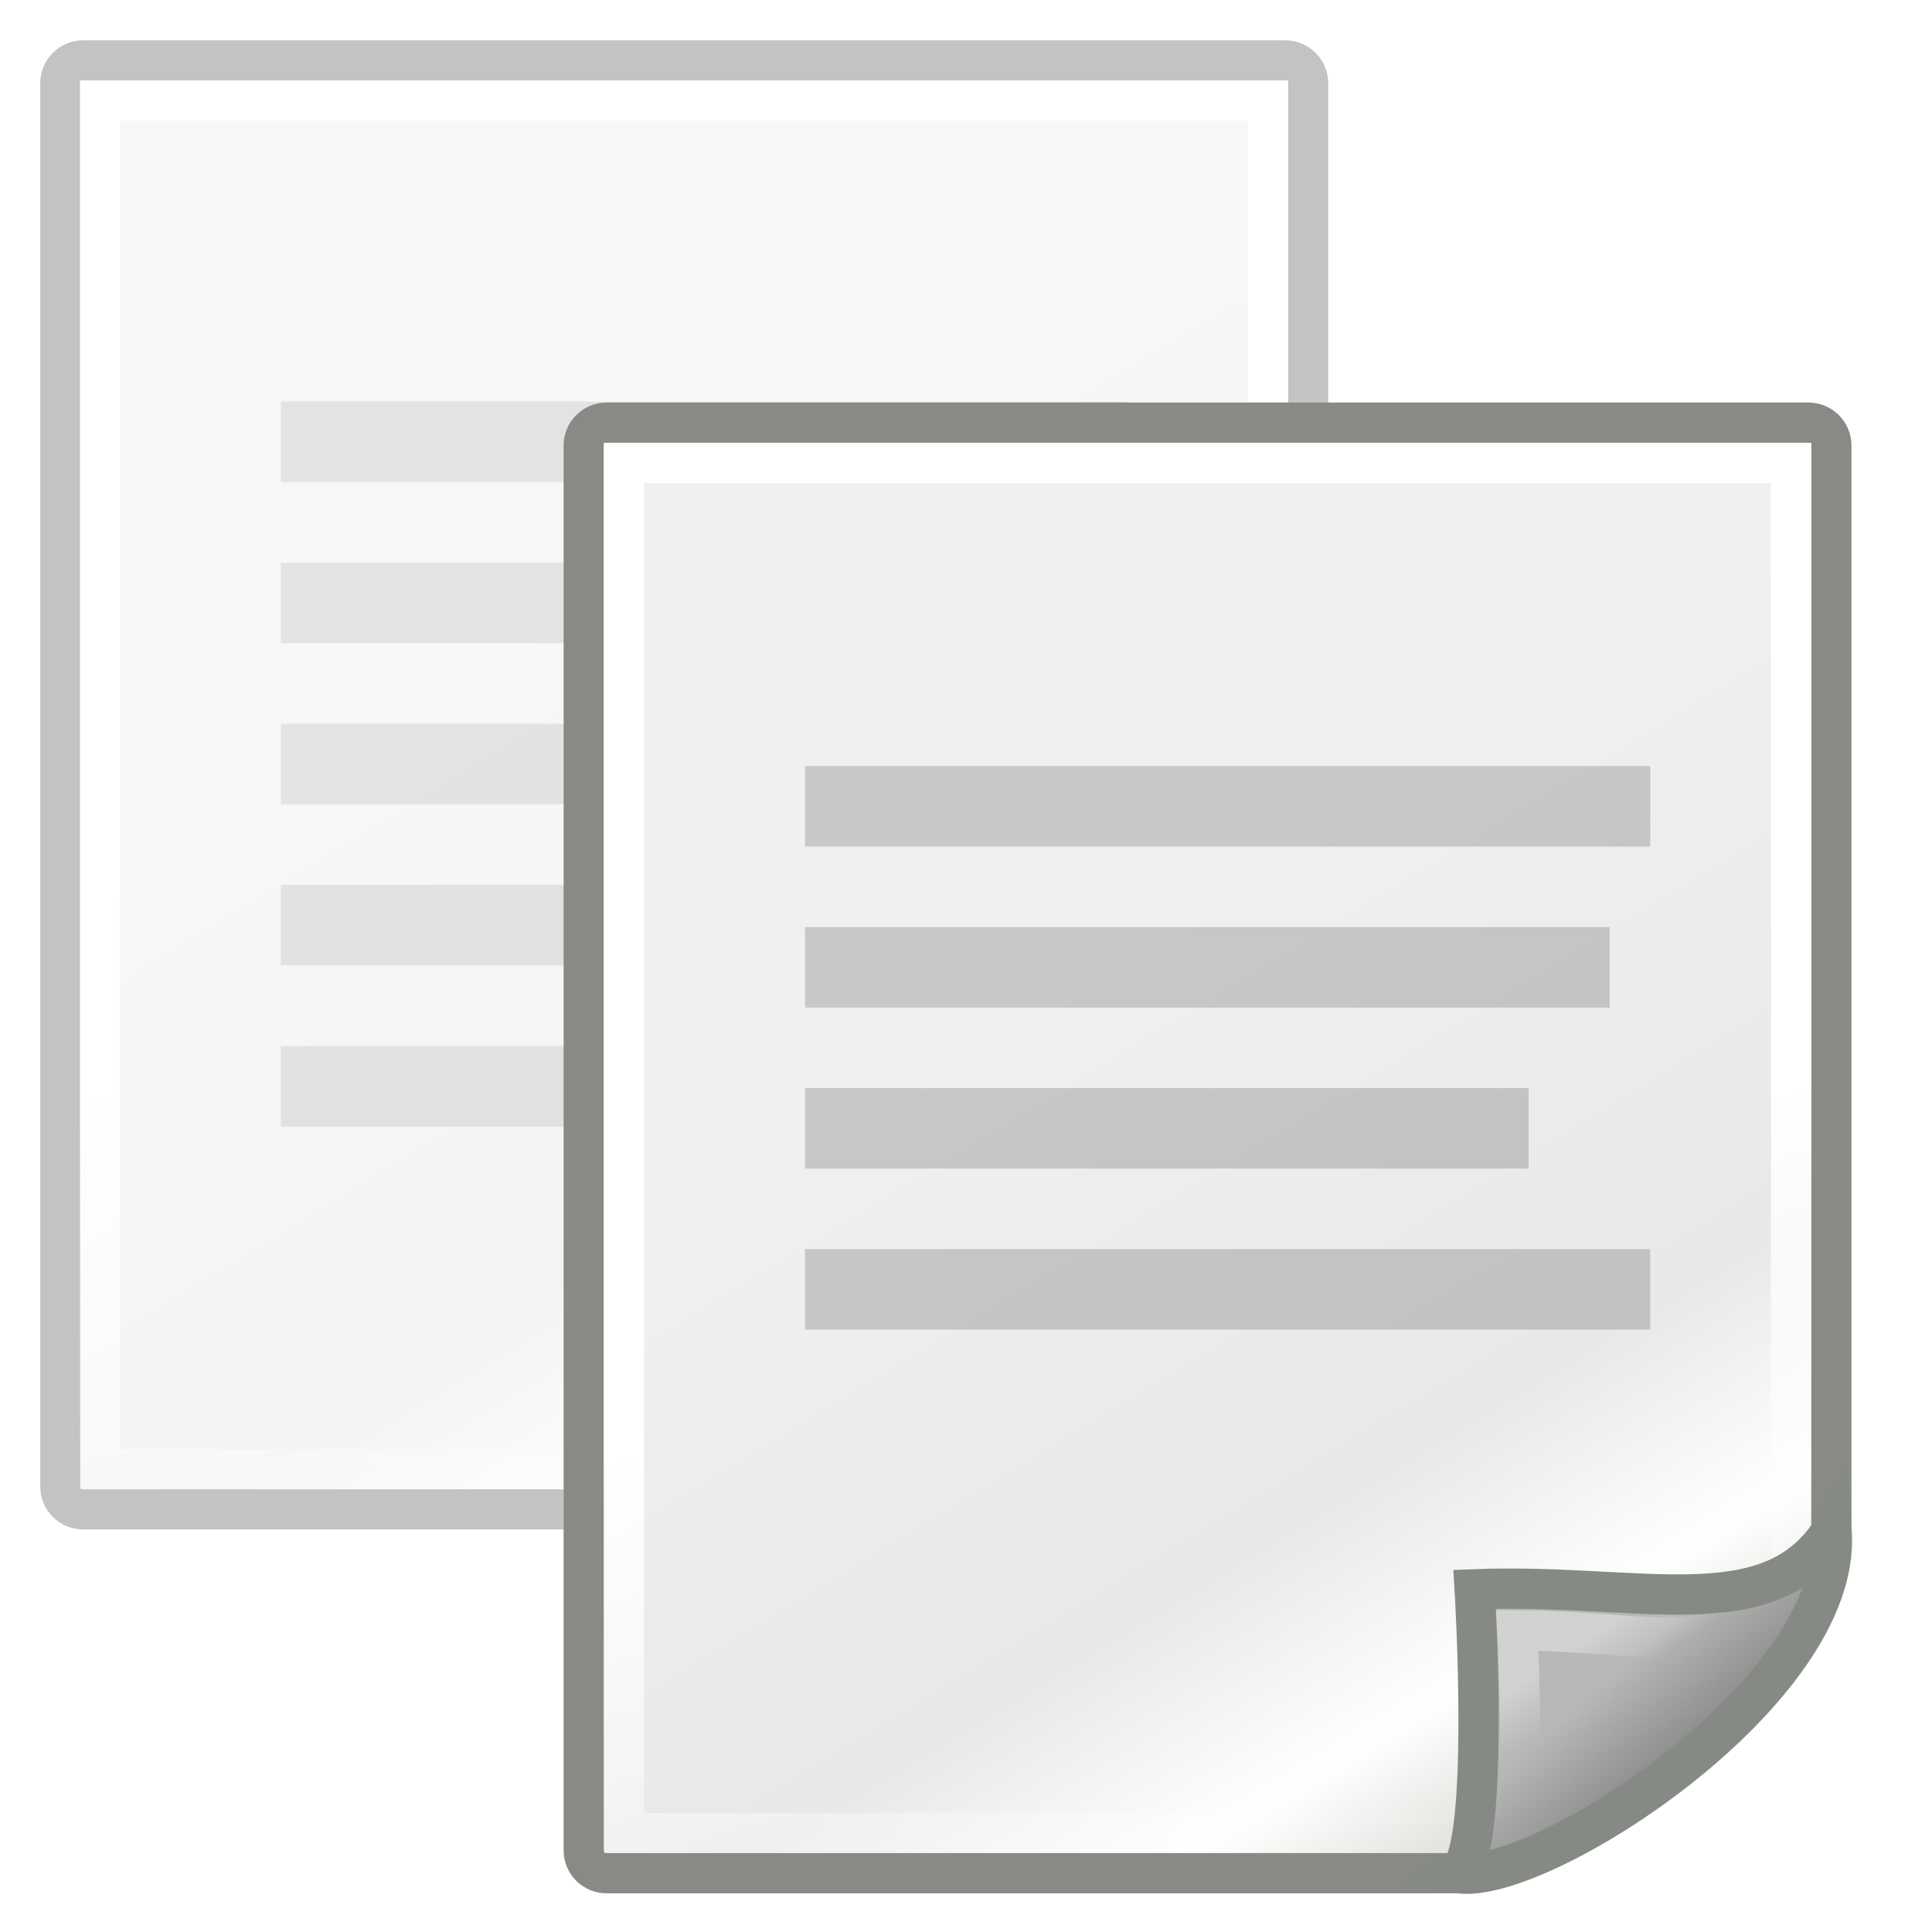
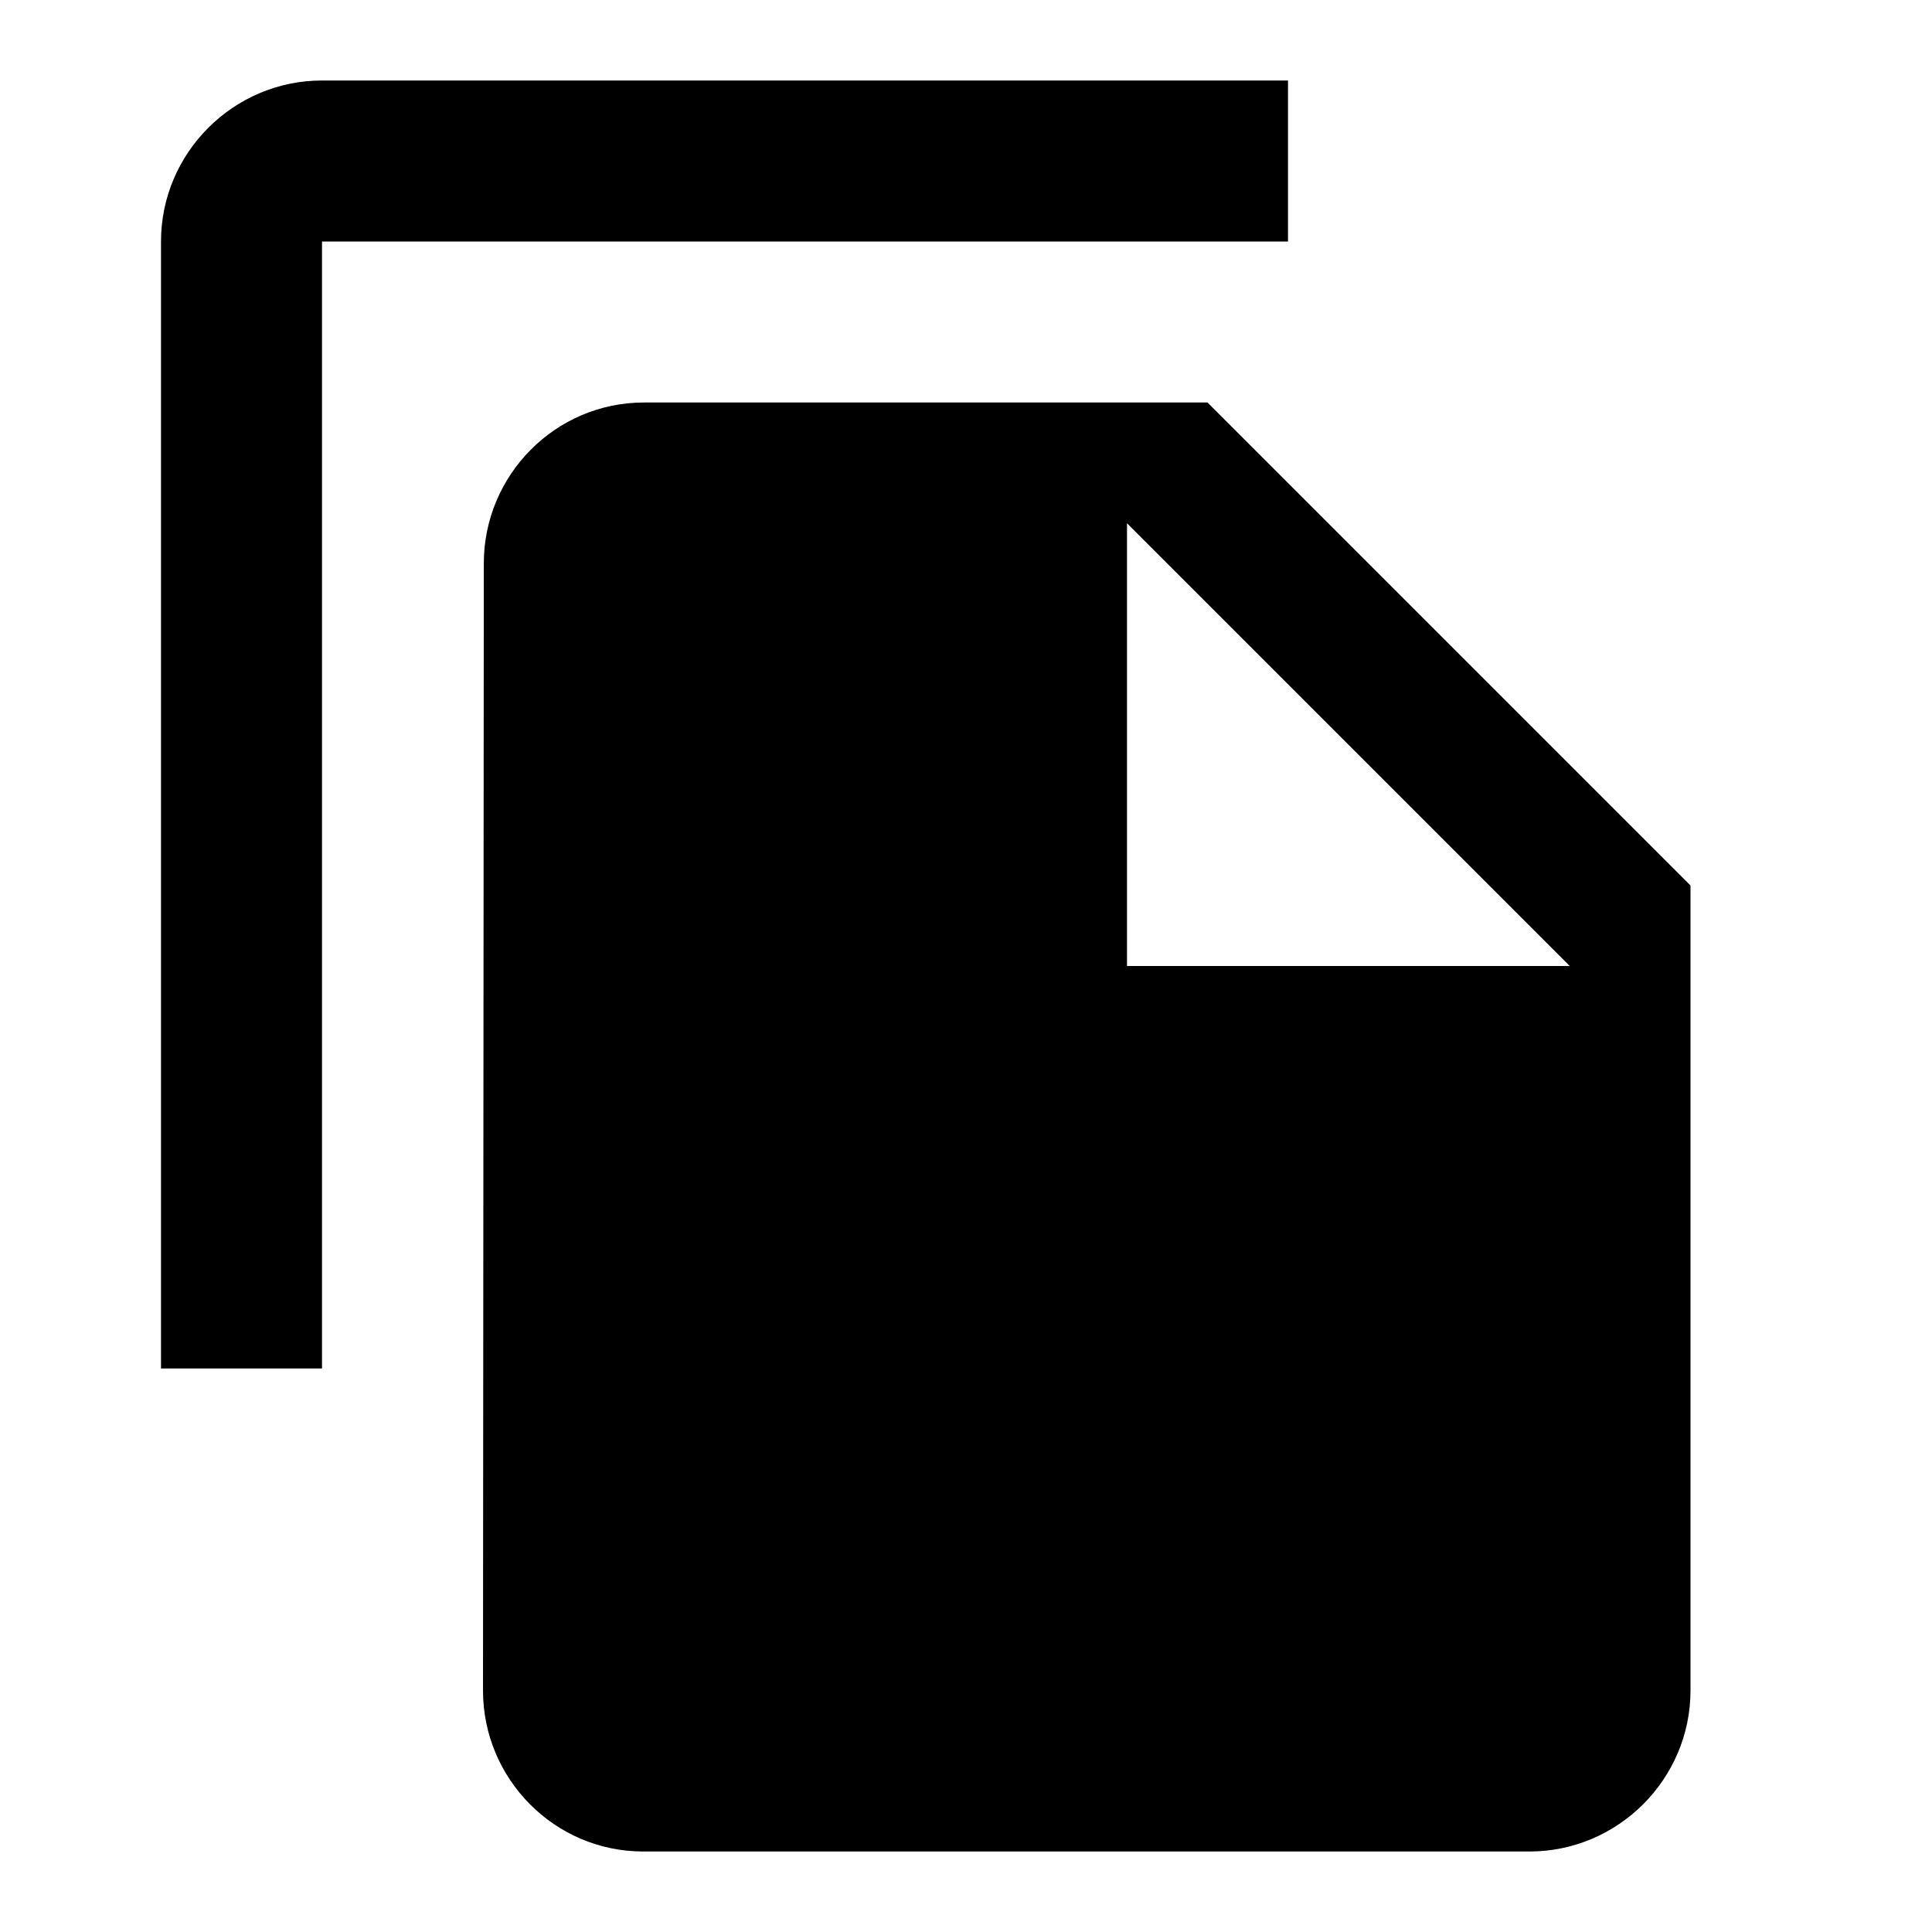
- <svg xmlns="http://www.w3.org/2000/svg" xmlns:xlink="http://www.w3.org/1999/xlink" width="48px" height="48px" viewBox="0 0 48 48" id="svg4198">
-   <defs id="defs4200">
-     <linearGradient id="linearGradient15218">
-       <stop style="stop-color:#f0f0ef;stop-opacity:1;" offset="0" id="stop15220" />
-       <stop id="stop2269" offset="0.599" style="stop-color:#e8e8e8;stop-opacity:1;" />
-       <stop id="stop2267" offset="0.828" style="stop-color:#ffffff;stop-opacity:1;" />
-       <stop style="stop-color:#d8d8d3;stop-opacity:1;" offset="1" id="stop15222" />
-     </linearGradient>
-     <linearGradient id="linearGradient2259">
-       <stop style="stop-color:#ffffff;stop-opacity:1;" offset="0" id="stop2261" />
-       <stop style="stop-color:#ffffff;stop-opacity:0;" offset="1" id="stop2263" />
-     </linearGradient>
-     <linearGradient id="linearGradient2224">
-       <stop style="stop-color:#7c7c7c;stop-opacity:1;" offset="0" id="stop2226" />
-       <stop style="stop-color:#b8b8b8;stop-opacity:1;" offset="1" id="stop2228" />
-     </linearGradient>
-     <linearGradient xlink:href="#linearGradient2224" id="linearGradient2230" x1="35.997" y1="40.458" x2="33.665" y2="37.771" gradientUnits="userSpaceOnUse" gradientTransform="translate(6.161836,4.033411)" />
-     <linearGradient id="linearGradient2251">
-       <stop style="stop-color:#ffffff;stop-opacity:1;" offset="0" id="stop2253" />
-       <stop style="stop-color:#ffffff;stop-opacity:0;" offset="1" id="stop2255" />
-     </linearGradient>
-     <linearGradient xlink:href="#linearGradient2251" id="linearGradient2257" x1="33.396" y1="36.921" x2="34.17" y2="38.07" gradientUnits="userSpaceOnUse" gradientTransform="translate(6.161836,3.658411)" />
-     <linearGradient xlink:href="#linearGradient15218" id="linearGradient4258" gradientUnits="userSpaceOnUse" gradientTransform="matrix(1.065698,0,0,0.987595,-8.54832,-4.891713)" x1="22.308" y1="18.992" x2="35.785" y2="39.498" />
-     <linearGradient xlink:href="#linearGradient2259" id="linearGradient4260" gradientUnits="userSpaceOnUse" gradientTransform="matrix(0.998504,0,0,0.998246,-6.970391,-4.892901)" x1="26.076" y1="26.697" x2="30.811" y2="42.007" />
-     <linearGradient xlink:href="#linearGradient2259" id="linearGradient13651" gradientUnits="userSpaceOnUse" gradientTransform="matrix(0.999421,0,0,1,5.991319,4.033411)" x1="26.076" y1="26.697" x2="30.811" y2="42.007" />
-     <linearGradient xlink:href="#linearGradient15218" id="linearGradient13653" gradientUnits="userSpaceOnUse" gradientTransform="matrix(1.067236,0,0,0.989276,4.391684,4.035227)" x1="22.308" y1="18.992" x2="35.785" y2="39.498" />
-   </defs>
-   <g id="layer1">
-     <g id="g4268" style="opacity:0.5" transform="matrix(1.001508,0,0,1.000616,-5.002205e-2,-6.304895e-2)">
-       <rect y="34.033" x="20.162" height="2" width="13" id="rect2279" style="opacity:0.17;color:#000000;fill:#000000;fill-opacity:1;fill-rule:evenodd;stroke:none;stroke-width:1;stroke-linecap:butt;stroke-linejoin:miter;marker:none;marker-start:none;marker-mid:none;marker-end:none;stroke-miterlimit:4;stroke-dasharray:none;stroke-dashoffset:0;stroke-opacity:1;visibility:visible;display:inline;overflow:visible" />
-       <rect ry="0.566" rx="0.566" y="1.563" x="1.548" height="35.977" width="30.952" id="rect4238" style="opacity:1;fill:url(#linearGradient4258);fill-opacity:1;fill-rule:evenodd;stroke:#888a85;stroke-width:0.999;stroke-linecap:butt;stroke-linejoin:miter;stroke-miterlimit:4;stroke-dasharray:none;stroke-dashoffset:0;stroke-opacity:1" />
-       <rect ry="0" rx="0" y="2.561" x="2.533" height="33.981" width="28.971" id="rect4240" style="opacity:1;fill:none;fill-opacity:1;fill-rule:evenodd;stroke:url(#linearGradient4260);stroke-width:0.999;stroke-linecap:butt;stroke-linejoin:miter;stroke-miterlimit:4;stroke-dasharray:none;stroke-dashoffset:0;stroke-opacity:1" />
-       <rect y="10.033" x="7.016" height="2" width="21" id="rect4248" style="opacity:0.17;color:#000000;fill:#000000;fill-opacity:1;fill-rule:evenodd;stroke:none;stroke-width:1;stroke-linecap:butt;stroke-linejoin:miter;marker:none;marker-start:none;marker-mid:none;marker-end:none;stroke-miterlimit:4;stroke-dasharray:none;stroke-dashoffset:0;stroke-opacity:1;visibility:visible;display:inline;overflow:visible" />
-       <rect style="opacity:0.17;color:#000000;fill:#000000;fill-opacity:1;fill-rule:evenodd;stroke:none;stroke-width:1;stroke-linecap:butt;stroke-linejoin:miter;marker:none;marker-start:none;marker-mid:none;marker-end:none;stroke-miterlimit:4;stroke-dasharray:none;stroke-dashoffset:0;stroke-opacity:1;visibility:visible;display:inline;overflow:visible" id="rect4250" width="20" height="2" x="7.016" y="14.033" />
-       <rect y="18.033" x="7.016" height="2" width="18" id="rect4252" style="opacity:0.17;color:#000000;fill:#000000;fill-opacity:1;fill-rule:evenodd;stroke:none;stroke-width:1;stroke-linecap:butt;stroke-linejoin:miter;marker:none;marker-start:none;marker-mid:none;marker-end:none;stroke-miterlimit:4;stroke-dasharray:none;stroke-dashoffset:0;stroke-opacity:1;visibility:visible;display:inline;overflow:visible" />
-       <rect style="opacity:0.17;color:#000000;fill:#000000;fill-opacity:1;fill-rule:evenodd;stroke:none;stroke-width:1;stroke-linecap:butt;stroke-linejoin:miter;marker:none;marker-start:none;marker-mid:none;marker-end:none;stroke-miterlimit:4;stroke-dasharray:none;stroke-dashoffset:0;stroke-opacity:1;visibility:visible;display:inline;overflow:visible" id="rect4254" width="21" height="2" x="7.016" y="22.033" />
-       <rect y="26.033" x="7.016" height="2" width="13" id="rect4256" style="opacity:0.17;color:#000000;fill:#000000;fill-opacity:1;fill-rule:evenodd;stroke:none;stroke-width:1;stroke-linecap:butt;stroke-linejoin:miter;marker:none;marker-start:none;marker-mid:none;marker-end:none;stroke-miterlimit:4;stroke-dasharray:none;stroke-dashoffset:0;stroke-opacity:1;visibility:visible;display:inline;overflow:visible" />
-     </g>
-     <g id="g12863">
-       <path style="fill:url(#linearGradient13653);fill-opacity:1;fill-rule:evenodd;stroke:#888a85;stroke-width:1;stroke-linecap:butt;stroke-linejoin:miter;stroke-miterlimit:4;stroke-dashoffset:0;stroke-opacity:1" d="M 15.073,10.501 L 44.929,10.501 C 45.245,10.501 45.499,10.754 45.499,11.068 L 45.499,38.236 C 45.499,40.712 38.619,46.539 36.231,46.539 L 15.073,46.539 C 14.757,46.539 14.503,46.286 14.503,45.971 L 14.503,11.068 C 14.503,10.754 14.757,10.501 15.073,10.501 z " id="rect12413" />
-       <rect ry="0" rx="0" y="11.5" x="15.503" height="34.041" width="28.997" id="rect15244" style="opacity:1;fill:none;fill-opacity:1;fill-rule:evenodd;stroke:url(#linearGradient13651);stroke-width:1;stroke-linecap:butt;stroke-linejoin:miter;stroke-miterlimit:4;stroke-dasharray:none;stroke-dashoffset:0;stroke-opacity:1" />
-       <path id="path2210" d="M 36.221,46.537 C 38.251,46.867 45.81,42.007 45.505,38.039 C 43.942,40.462 40.747,39.326 36.638,39.485 C 36.638,39.485 37.033,46.037 36.221,46.537 z " style="opacity:1;color:#000000;fill:url(#linearGradient2230);fill-opacity:1;fill-rule:evenodd;stroke:#868a84;stroke-width:1;stroke-linecap:butt;stroke-linejoin:miter;marker:none;marker-start:none;marker-mid:none;marker-end:none;stroke-miterlimit:4;stroke-dasharray:none;stroke-dashoffset:0;stroke-opacity:1;visibility:visible;display:inline;overflow:visible" />
-       <path style="opacity:0.369;color:#000000;fill:none;fill-opacity:1;fill-rule:evenodd;stroke:url(#linearGradient2257);stroke-width:1;stroke-linecap:butt;stroke-linejoin:miter;marker:none;marker-start:none;marker-mid:none;marker-end:none;stroke-miterlimit:4;stroke-dasharray:none;stroke-dashoffset:0;stroke-opacity:1;visibility:visible;display:inline;overflow:visible" d="M 37.671,44.345 C 39.041,43.662 42.1,42.199 43.399,40.318 C 41.803,40.998 40.451,40.527 37.697,40.508 C 37.697,40.508 37.859,43.57 37.671,44.345 z " id="path2247" />
-       <rect y="19.033" x="20" height="2" width="21" id="rect2271" style="opacity:0.17;color:#000000;fill:#000000;fill-opacity:1;fill-rule:evenodd;stroke:none;stroke-width:1;stroke-linecap:butt;stroke-linejoin:miter;marker:none;marker-start:none;marker-mid:none;marker-end:none;stroke-miterlimit:4;stroke-dasharray:none;stroke-dashoffset:0;stroke-opacity:1;visibility:visible;display:inline;overflow:visible" />
-       <rect style="opacity:0.17;color:#000000;fill:#000000;fill-opacity:1;fill-rule:evenodd;stroke:none;stroke-width:1;stroke-linecap:butt;stroke-linejoin:miter;marker:none;marker-start:none;marker-mid:none;marker-end:none;stroke-miterlimit:4;stroke-dasharray:none;stroke-dashoffset:0;stroke-opacity:1;visibility:visible;display:inline;overflow:visible" id="rect2273" width="19.992" height="2" x="20" y="23.033" />
-       <rect y="27.033" x="20" height="2" width="17.977" id="rect2275" style="opacity:0.17;color:#000000;fill:#000000;fill-opacity:1;fill-rule:evenodd;stroke:none;stroke-width:1;stroke-linecap:butt;stroke-linejoin:miter;marker:none;marker-start:none;marker-mid:none;marker-end:none;stroke-miterlimit:4;stroke-dasharray:none;stroke-dashoffset:0;stroke-opacity:1;visibility:visible;display:inline;overflow:visible" />
-       <rect style="opacity:0.17;color:#000000;fill:#000000;fill-opacity:1;fill-rule:evenodd;stroke:none;stroke-width:1;stroke-linecap:butt;stroke-linejoin:miter;marker:none;marker-start:none;marker-mid:none;marker-end:none;stroke-miterlimit:4;stroke-dasharray:none;stroke-dashoffset:0;stroke-opacity:1;visibility:visible;display:inline;overflow:visible" id="rect2277" width="21" height="2" x="20" y="31.033" />
-     </g>
-   </g>
+ <svg xmlns="http://www.w3.org/2000/svg" width="24" height="24" viewBox="0 0 24 24">
+   <path fill="none" d="M0 0h24v24H0z" />
+   <path d="M16 1H4c-1.1 0-2 .9-2 2v14h2V3h12V1zm-1 4l6 6v10c0 1.1-.9 2-2 2H7.99C6.89 23 6 22.1 6 21l.01-14c0-1.1.89-2 1.99-2h7zm-1 7h5.5L14 6.5V12z" />
</svg>
